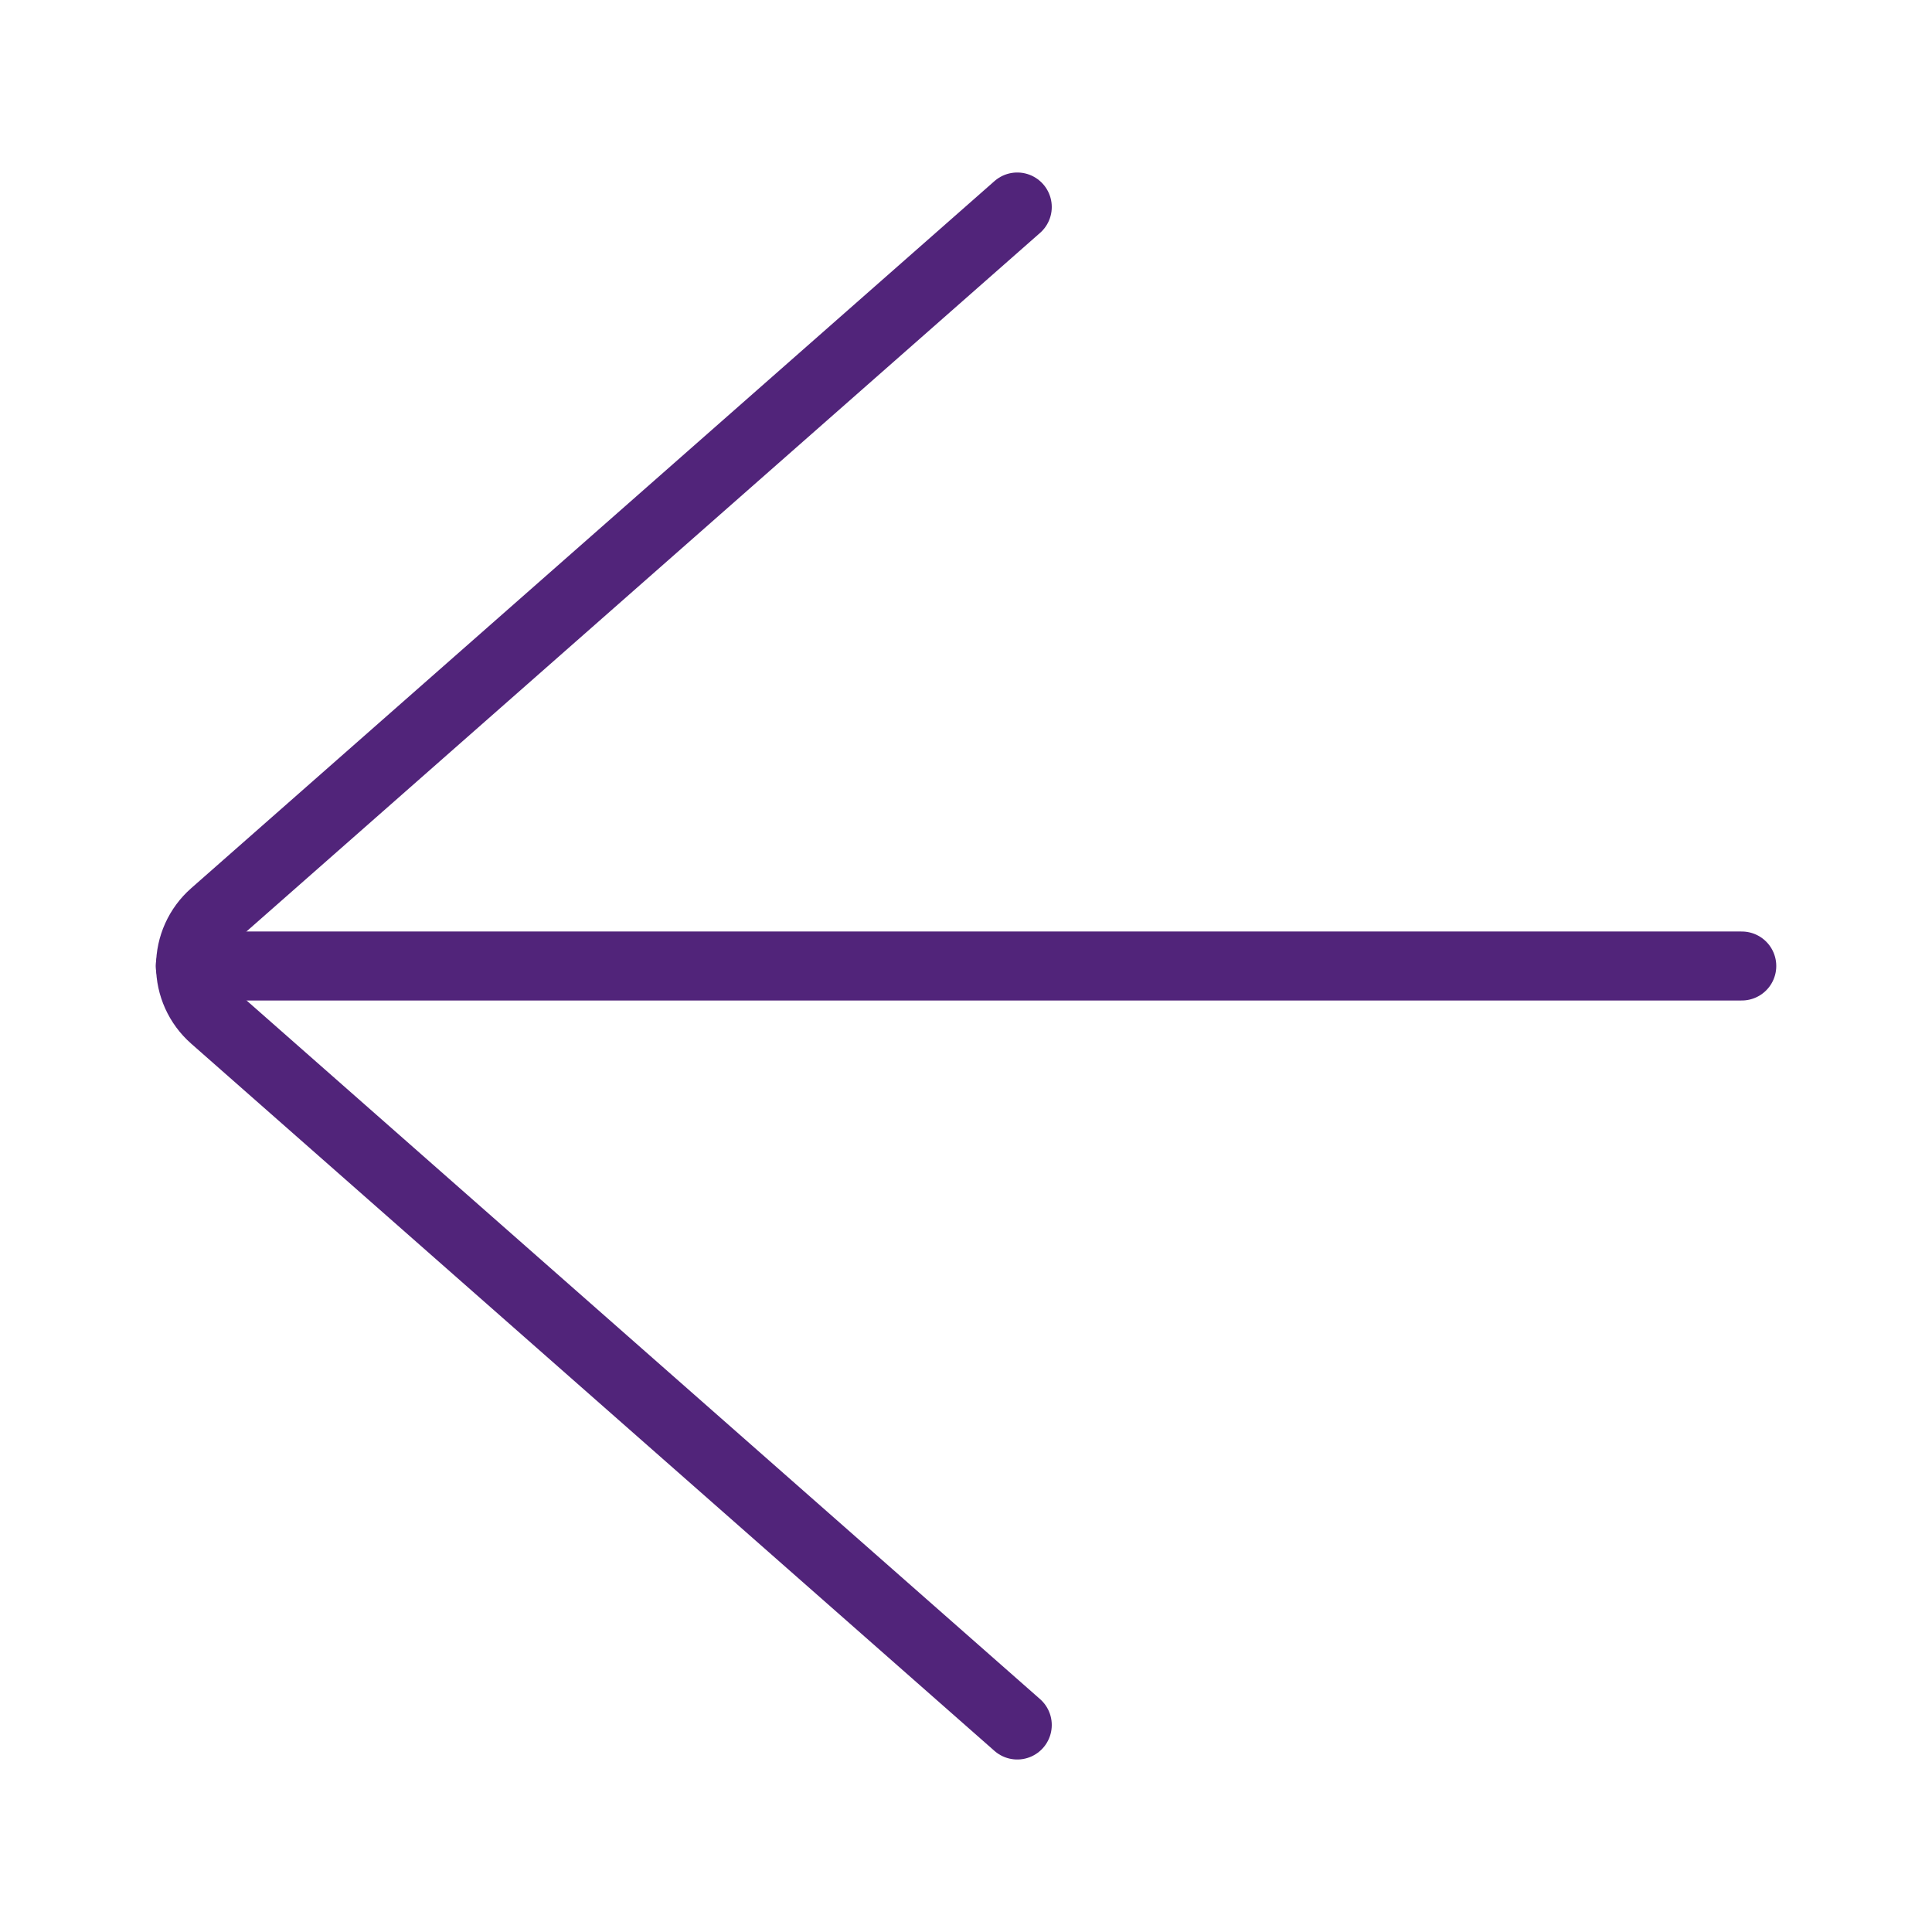
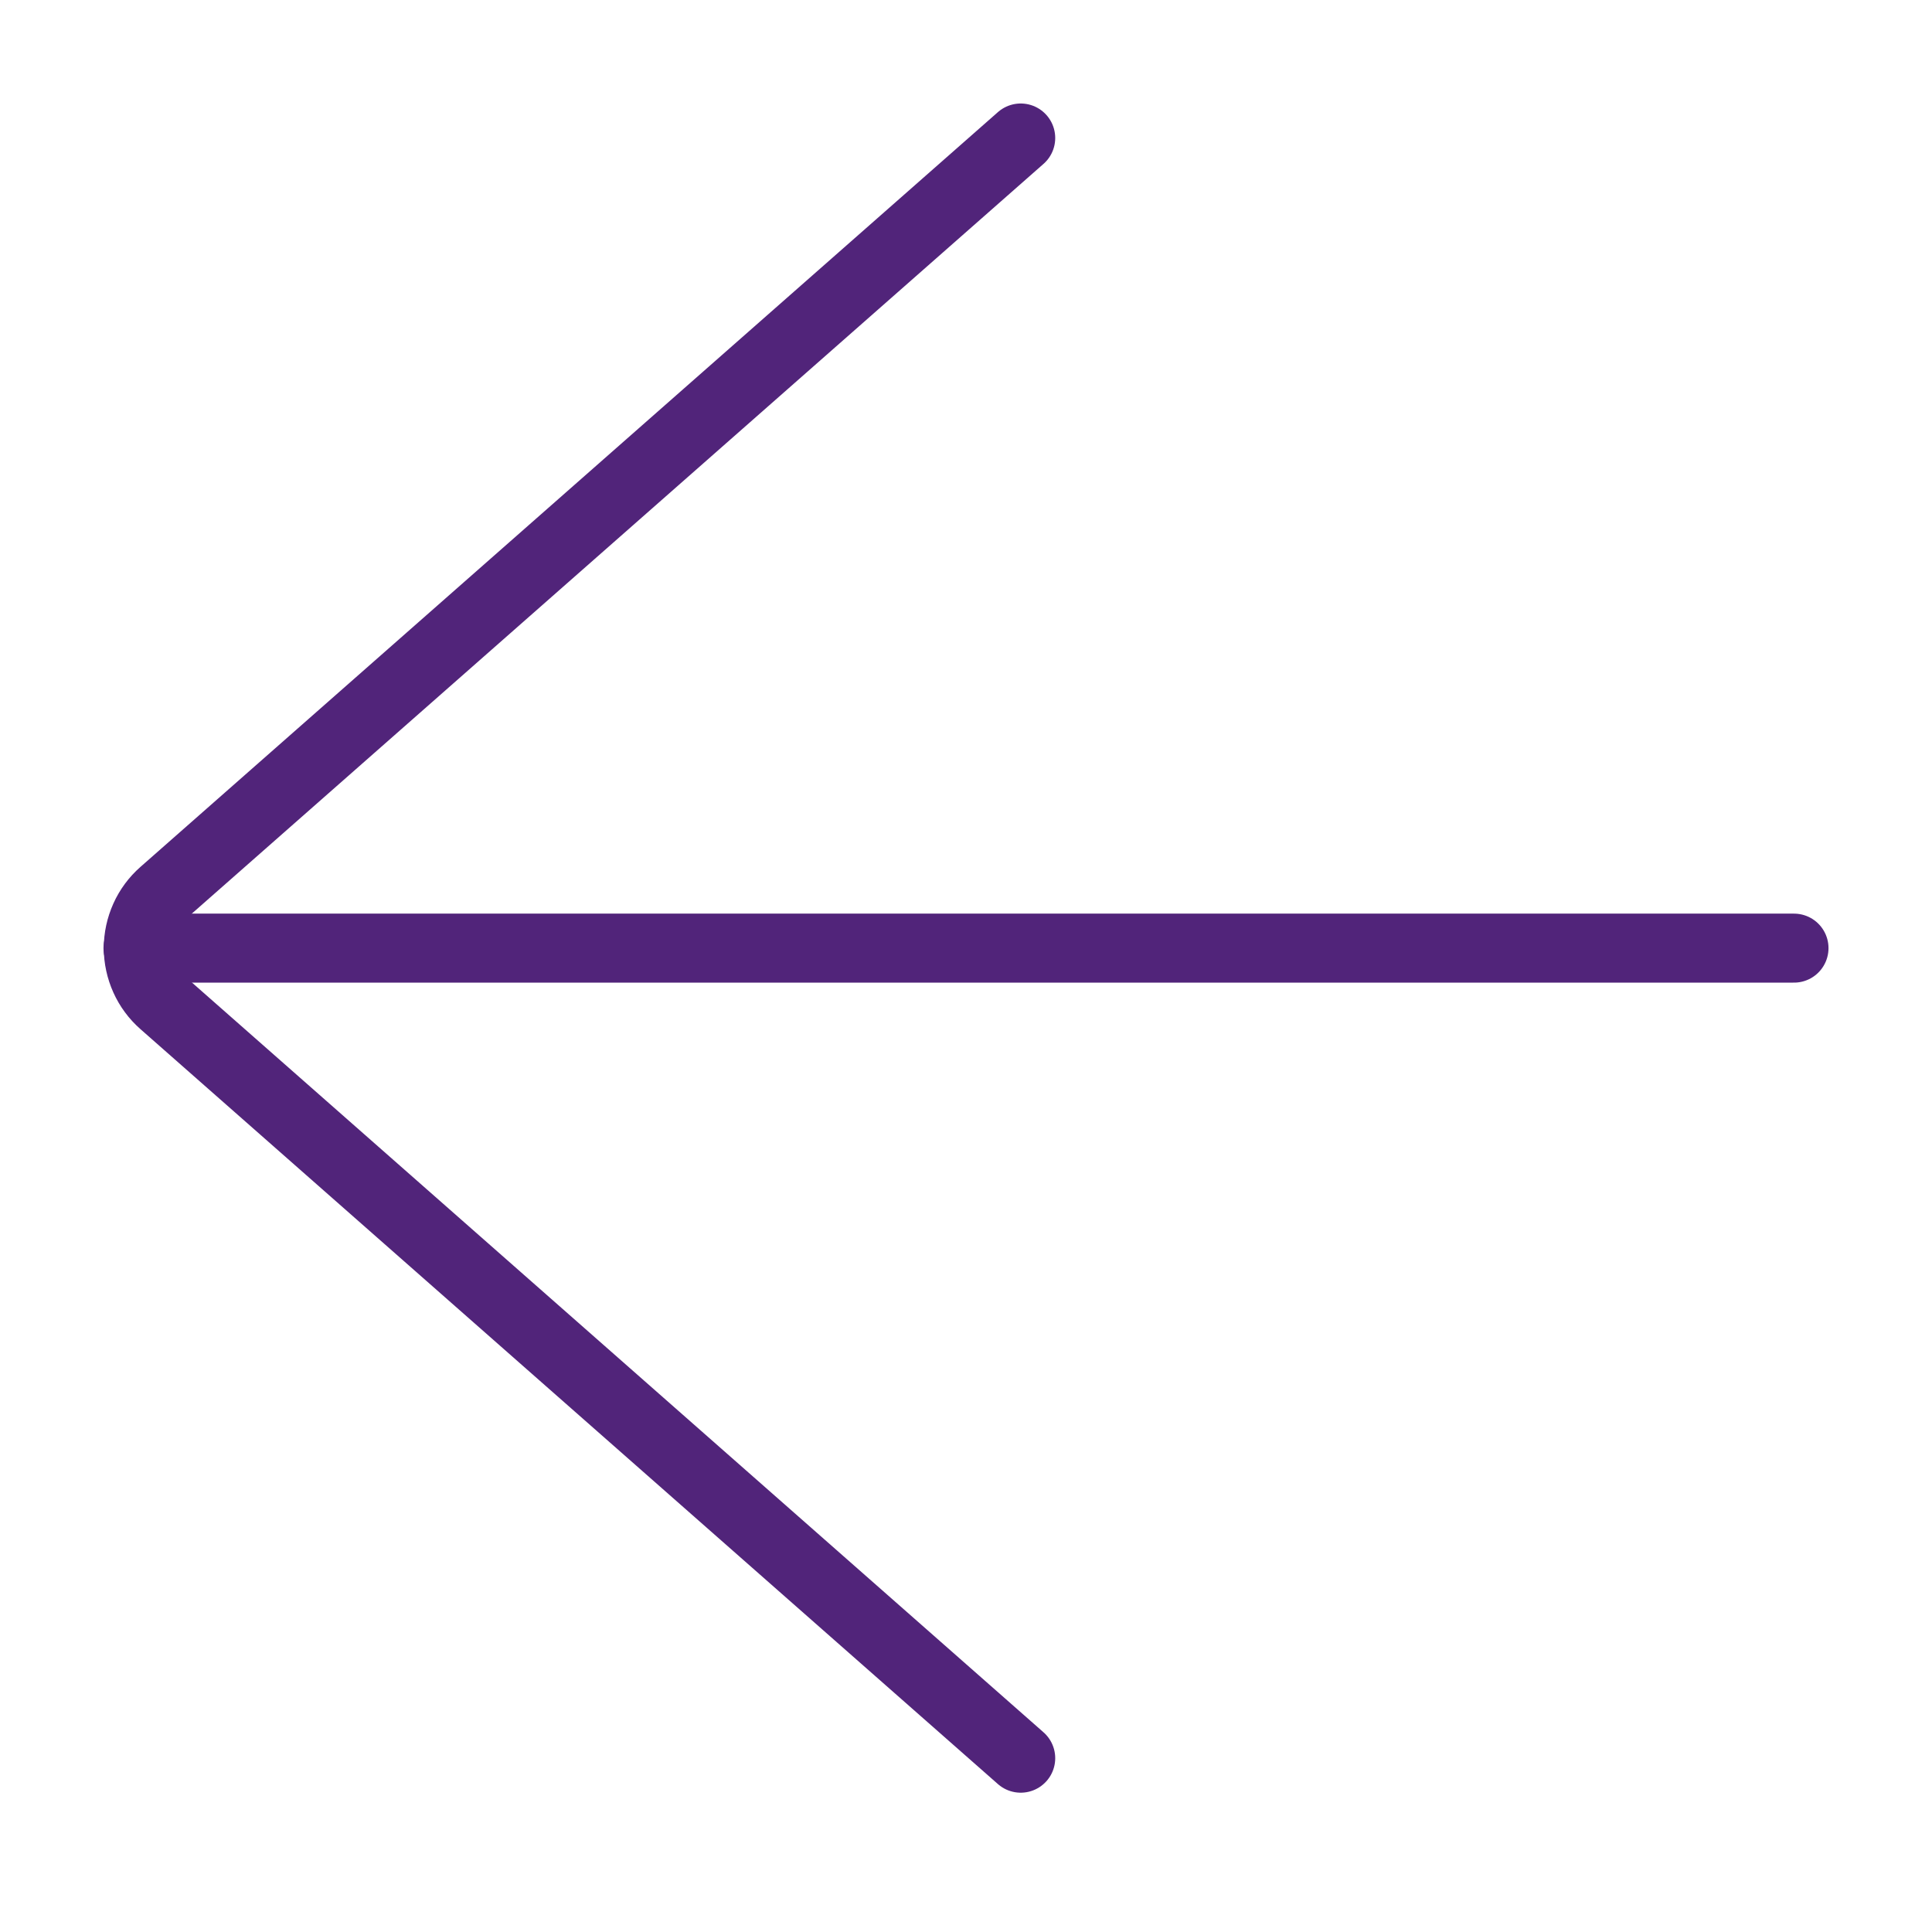
- <svg xmlns="http://www.w3.org/2000/svg" viewBox="0 0 28 28" width="28" height="28">
-   <g class="nc-icon-wrapper">
-     <g transform="translate(2 2)">
-       <defs />
-       <path class="cls-1" d="M.757 12h22.486" fill="none" stroke="#51247a" stroke-linecap="round" stroke-linejoin="round" />
-       <path class="cls-1" d="M12.743 1L1.1 11.249a1 1 0 0 0 0 1.5L12.743 23" fill="none" stroke="#51247a" stroke-linecap="round" stroke-linejoin="round" />
-     </g>
-   </g>
+ <svg xmlns="http://www.w3.org/2000/svg" width="28" height="28" viewBox="0 0 28 28" fill="none">
+   <path d="M2 13.741H26" stroke="#51247A" stroke-linecap="round" stroke-linejoin="round" />
+   <path d="M14.793 2L2.366 12.939C2.252 13.039 2.161 13.162 2.099 13.3C2.037 13.438 2.004 13.588 2.004 13.74C2.004 13.891 2.037 14.041 2.099 14.179C2.161 14.317 2.252 14.44 2.366 14.54L14.793 25.481" stroke="#51247A" stroke-linecap="round" stroke-linejoin="round" />
</svg>
